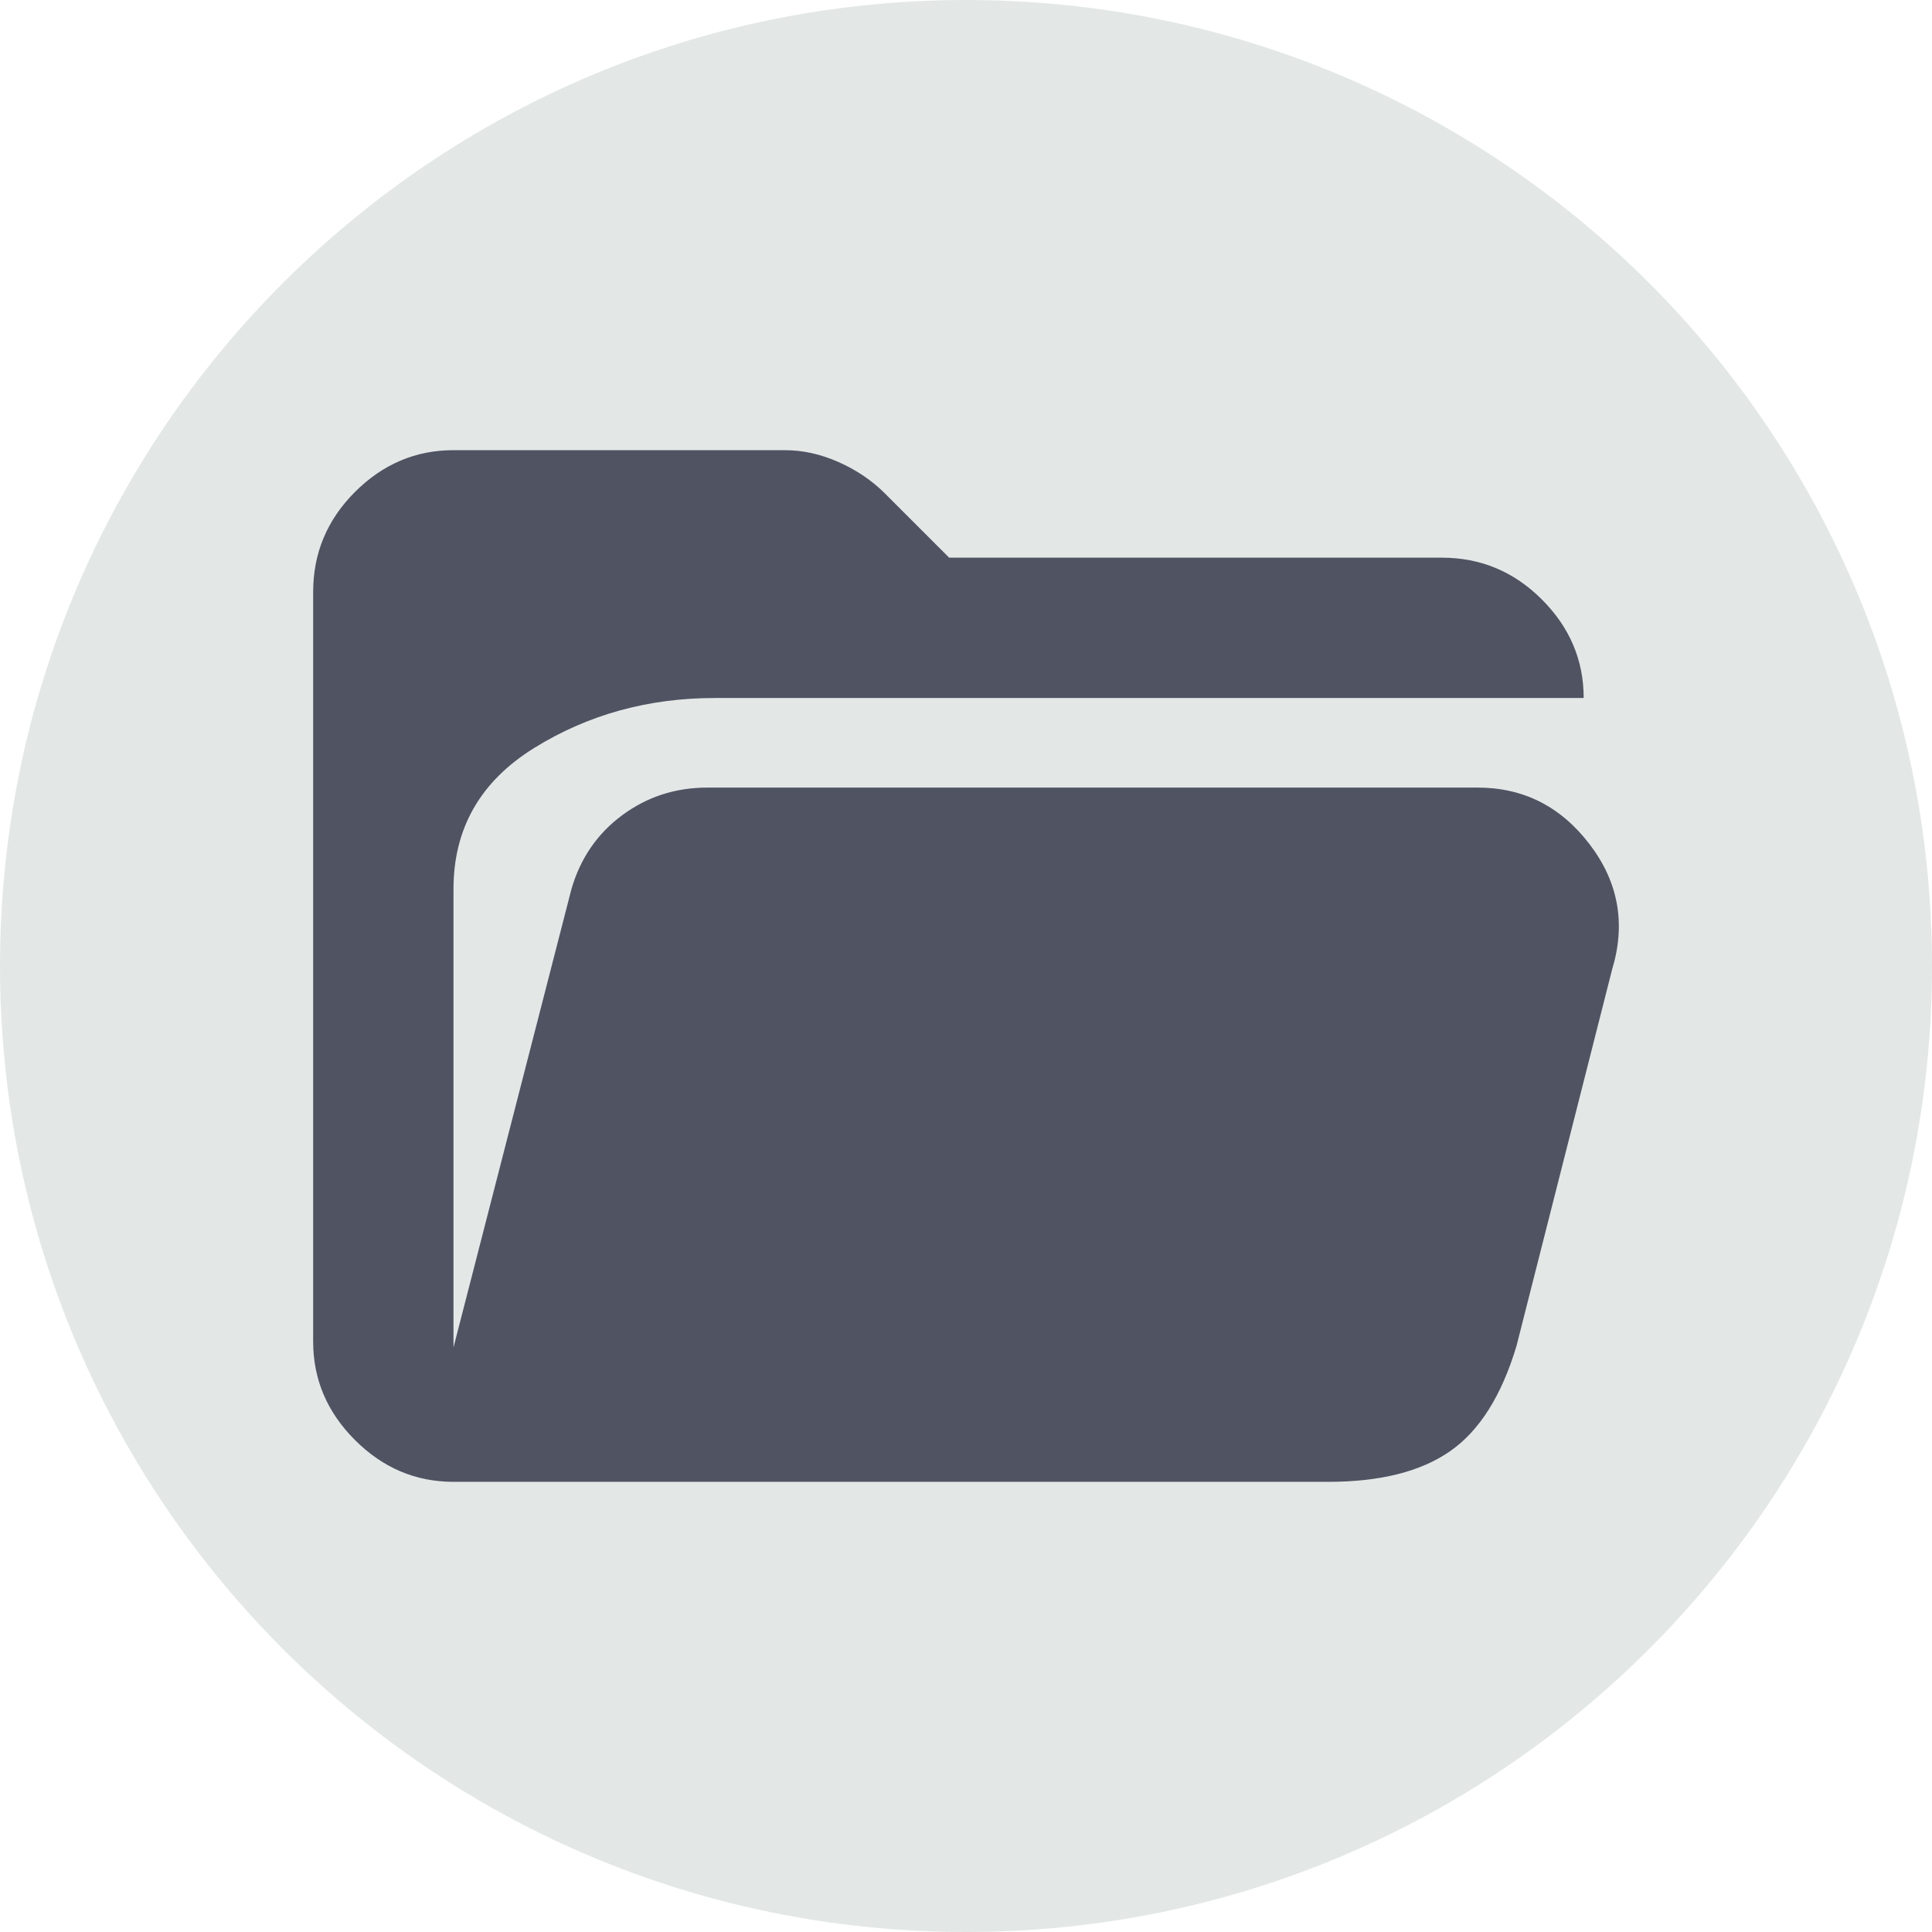
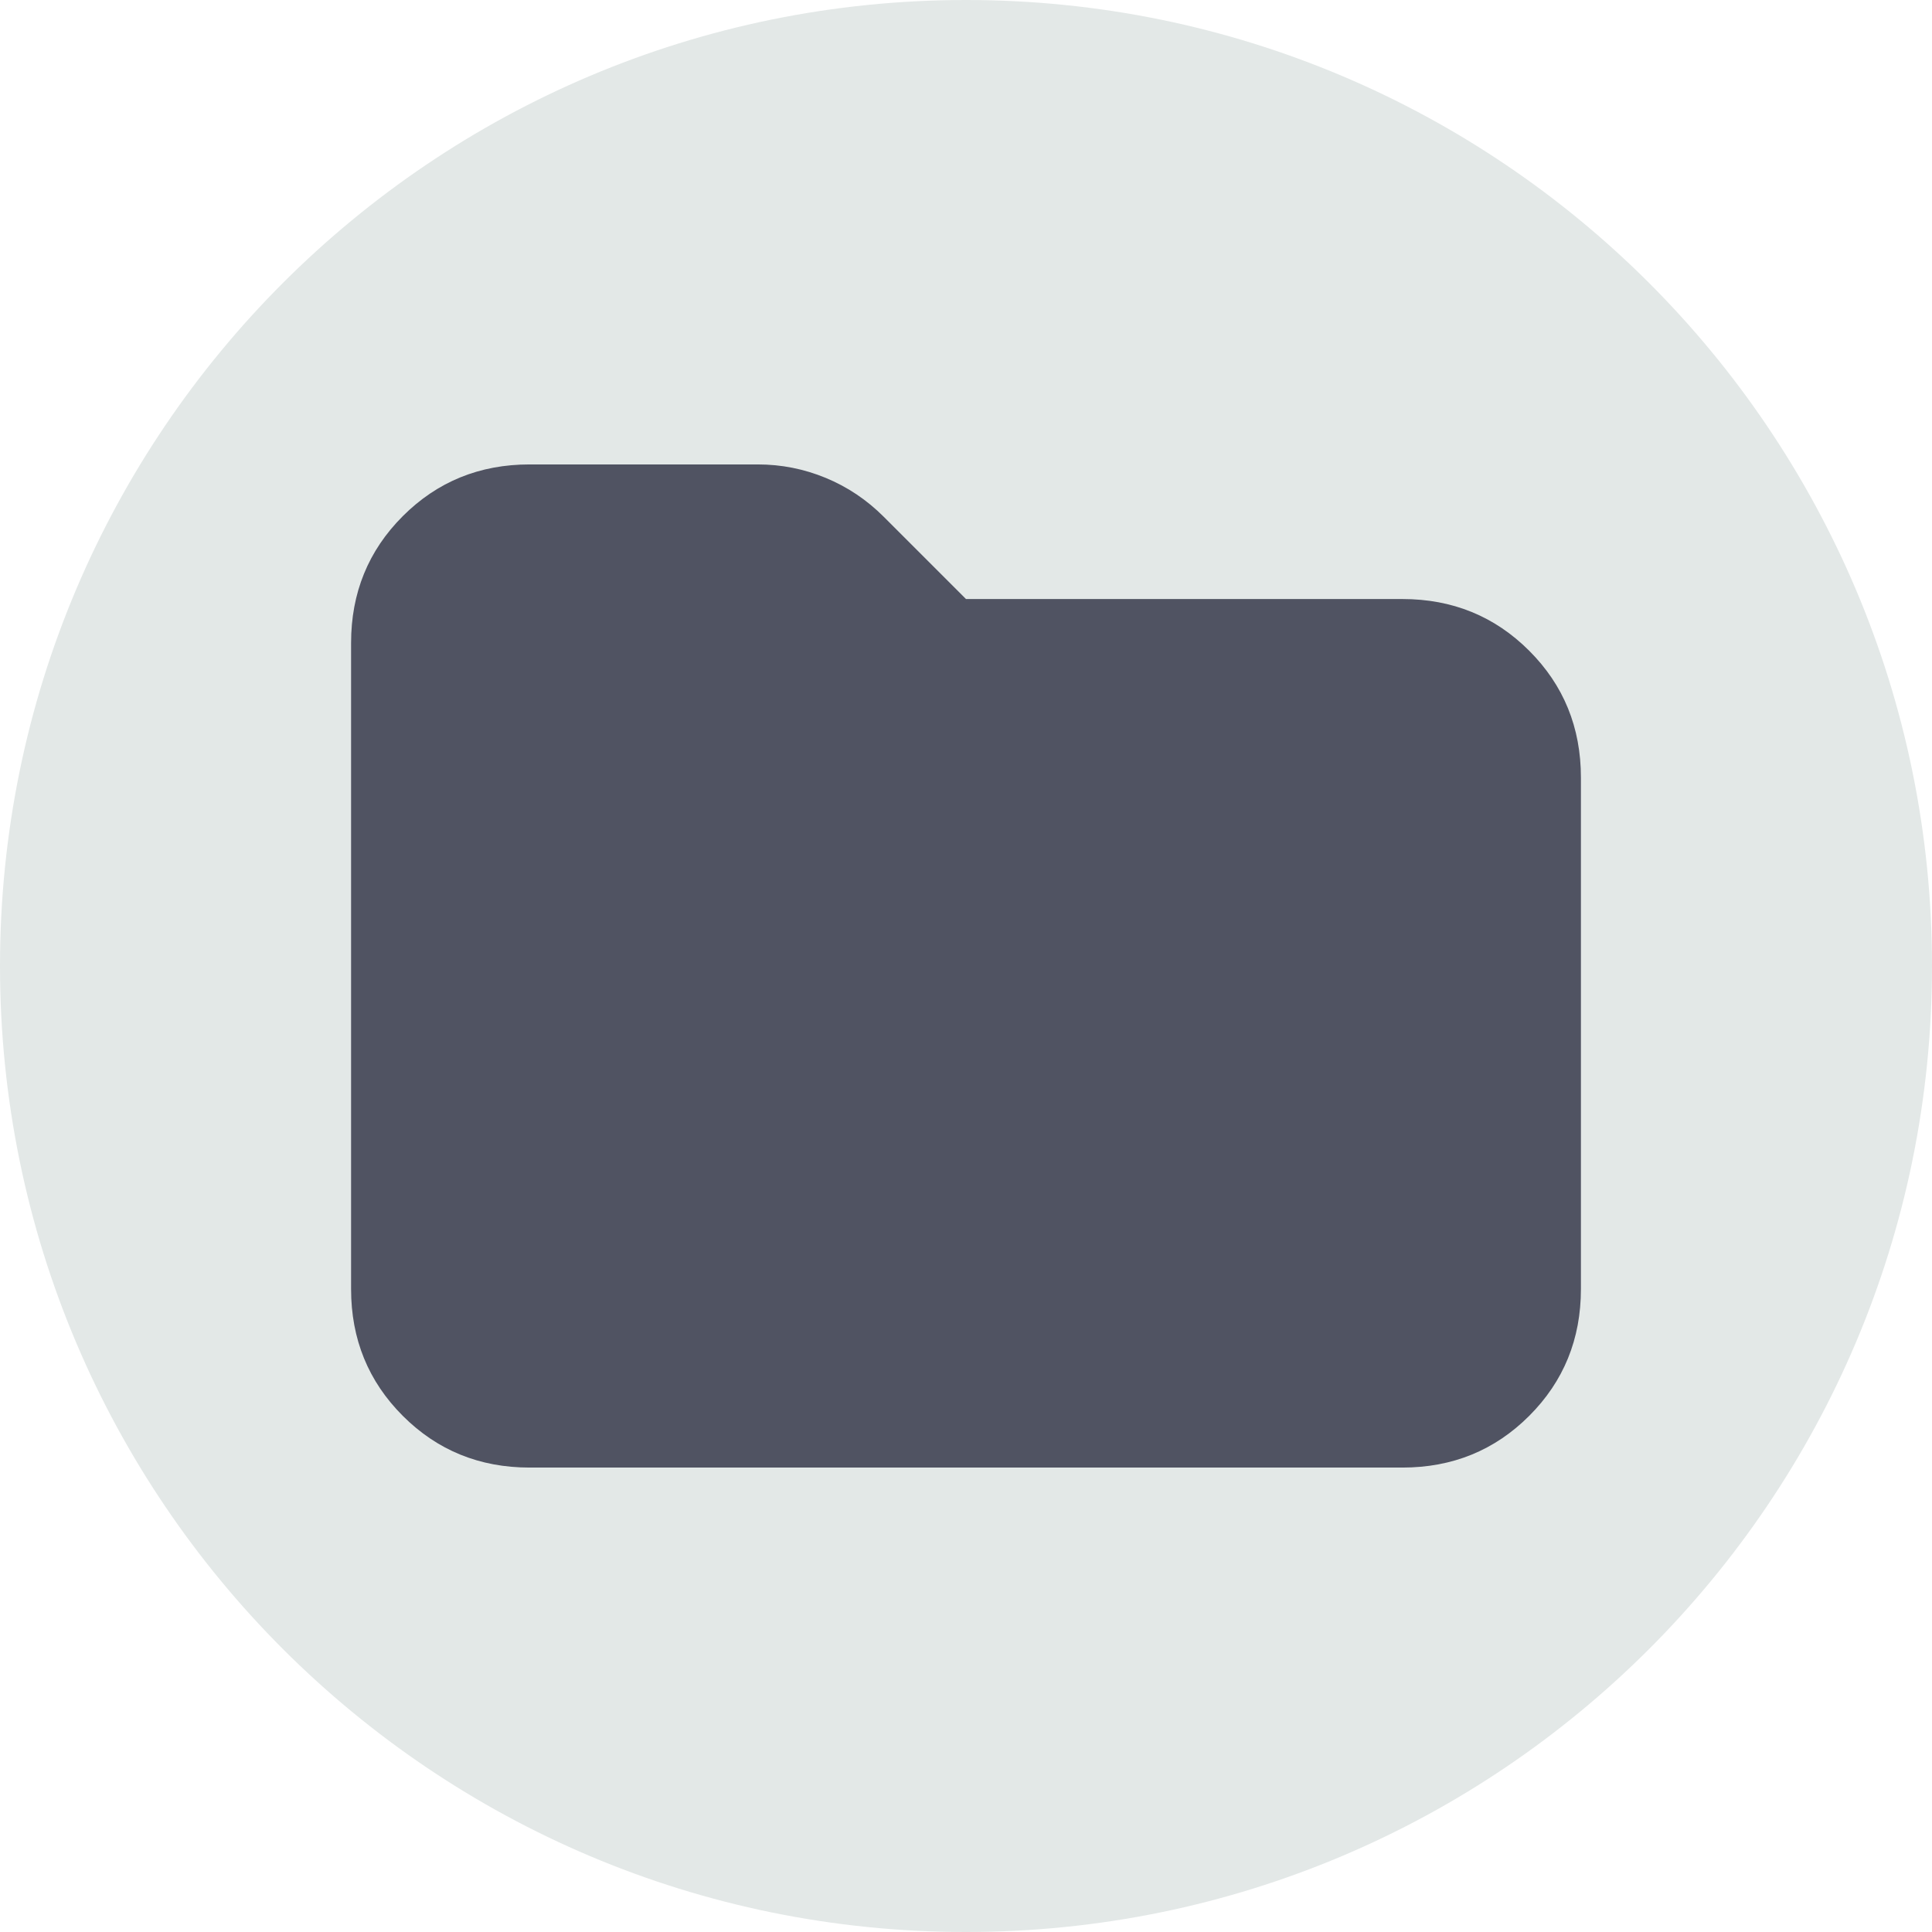
<svg xmlns="http://www.w3.org/2000/svg" viewBox="0 -960 960 960" width="960px" height="960px">
  <ellipse style="fill: #e3e8e7;" cx="480" cy="-480" rx="480" ry="480" transform="matrix(1, 0, 0, 1, 0, 2.2737367544323206e-13)" />
-   <path d="M 786.922 -613.162 L 355.161 -613.162 C 322.025 -613.162 292.103 -604.878 265.396 -588.31 C 238.689 -571.742 225.336 -548.373 225.336 -518.205 L 225.336 -290.455 L 283.943 -518.205 C 288.393 -533.536 296.801 -545.777 309.166 -554.927 C 321.53 -564.077 335.626 -568.651 351.452 -568.651 L 734.25 -568.651 C 757.001 -568.651 775.548 -559.254 789.89 -540.461 C 804.233 -521.666 807.941 -500.894 801.018 -478.145 L 753.539 -291.196 C 746.12 -266.467 735.116 -249.034 720.526 -238.896 C 705.936 -228.756 685.783 -223.687 660.065 -223.687 L 225.336 -223.687 C 206.543 -223.687 190.222 -230.611 176.373 -244.46 C 162.524 -258.307 155.601 -274.628 155.601 -293.422 L 155.601 -665.834 C 155.601 -685.123 162.524 -701.691 176.373 -715.539 C 190.222 -729.387 206.543 -736.312 225.336 -736.312 L 390.029 -736.312 C 398.931 -736.312 407.834 -734.332 416.735 -730.376 C 425.637 -726.419 433.303 -721.226 439.733 -714.797 L 471.633 -682.898 L 716.446 -682.898 C 735.734 -682.898 752.302 -675.972 766.151 -662.125 C 779.998 -648.276 786.922 -631.957 786.922 -613.162 Z" style="fill: #505362;" />
+   <path d="M 263.158 -230.772 C 238.281 -230.772 217.278 -239.338 200.147 -256.469 C 183.015 -273.601 174.45 -294.605 174.45 -319.48 L 174.45 -640.52 C 174.45 -665.395 183.015 -686.399 200.147 -703.531 C 217.278 -720.662 238.281 -729.228 263.158 -729.228 L 376.507 -729.228 C 388.241 -729.228 399.505 -726.998 410.301 -722.539 C 421.096 -718.081 430.718 -711.627 439.166 -703.179 L 480 -662.345 L 696.842 -662.345 C 721.718 -662.345 742.721 -653.779 759.853 -636.647 C 776.984 -619.516 785.55 -598.512 785.55 -573.636 L 785.55 -319.48 C 785.55 -294.605 776.984 -273.601 759.853 -256.469 C 742.721 -239.338 721.718 -230.772 696.842 -230.772 L 263.158 -230.772 Z" style="fill: #505362;" />
</svg>
